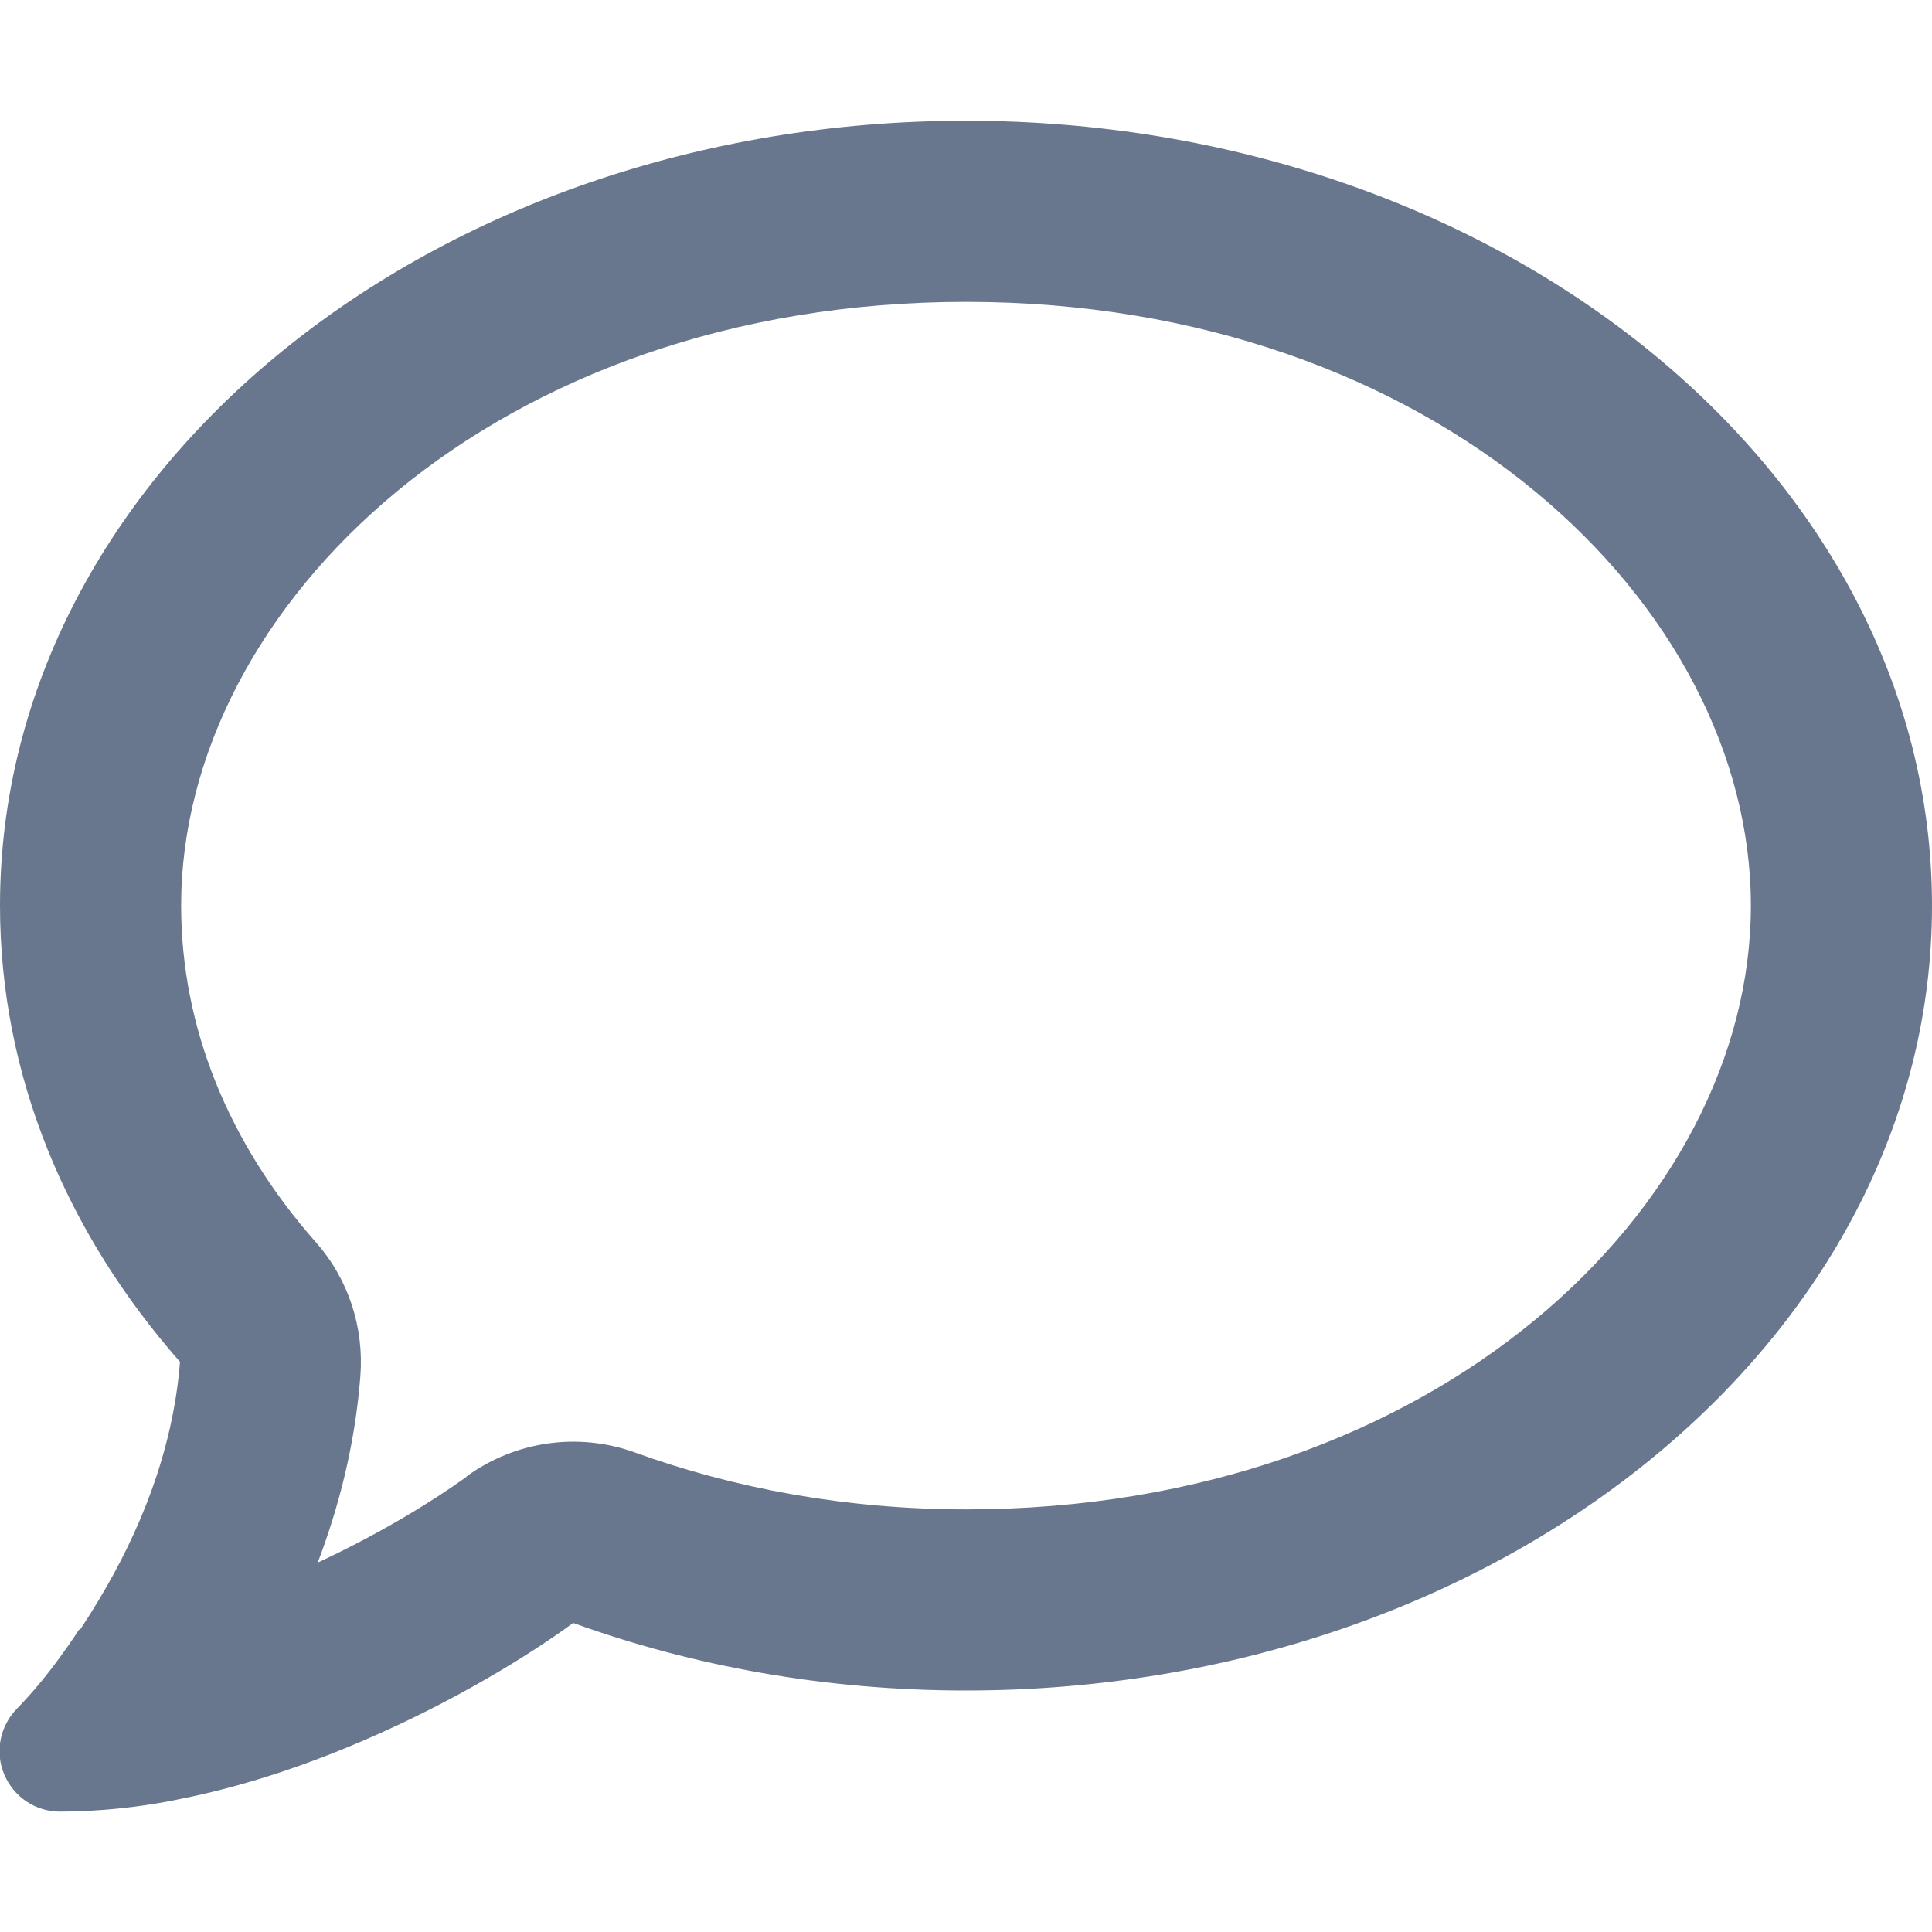
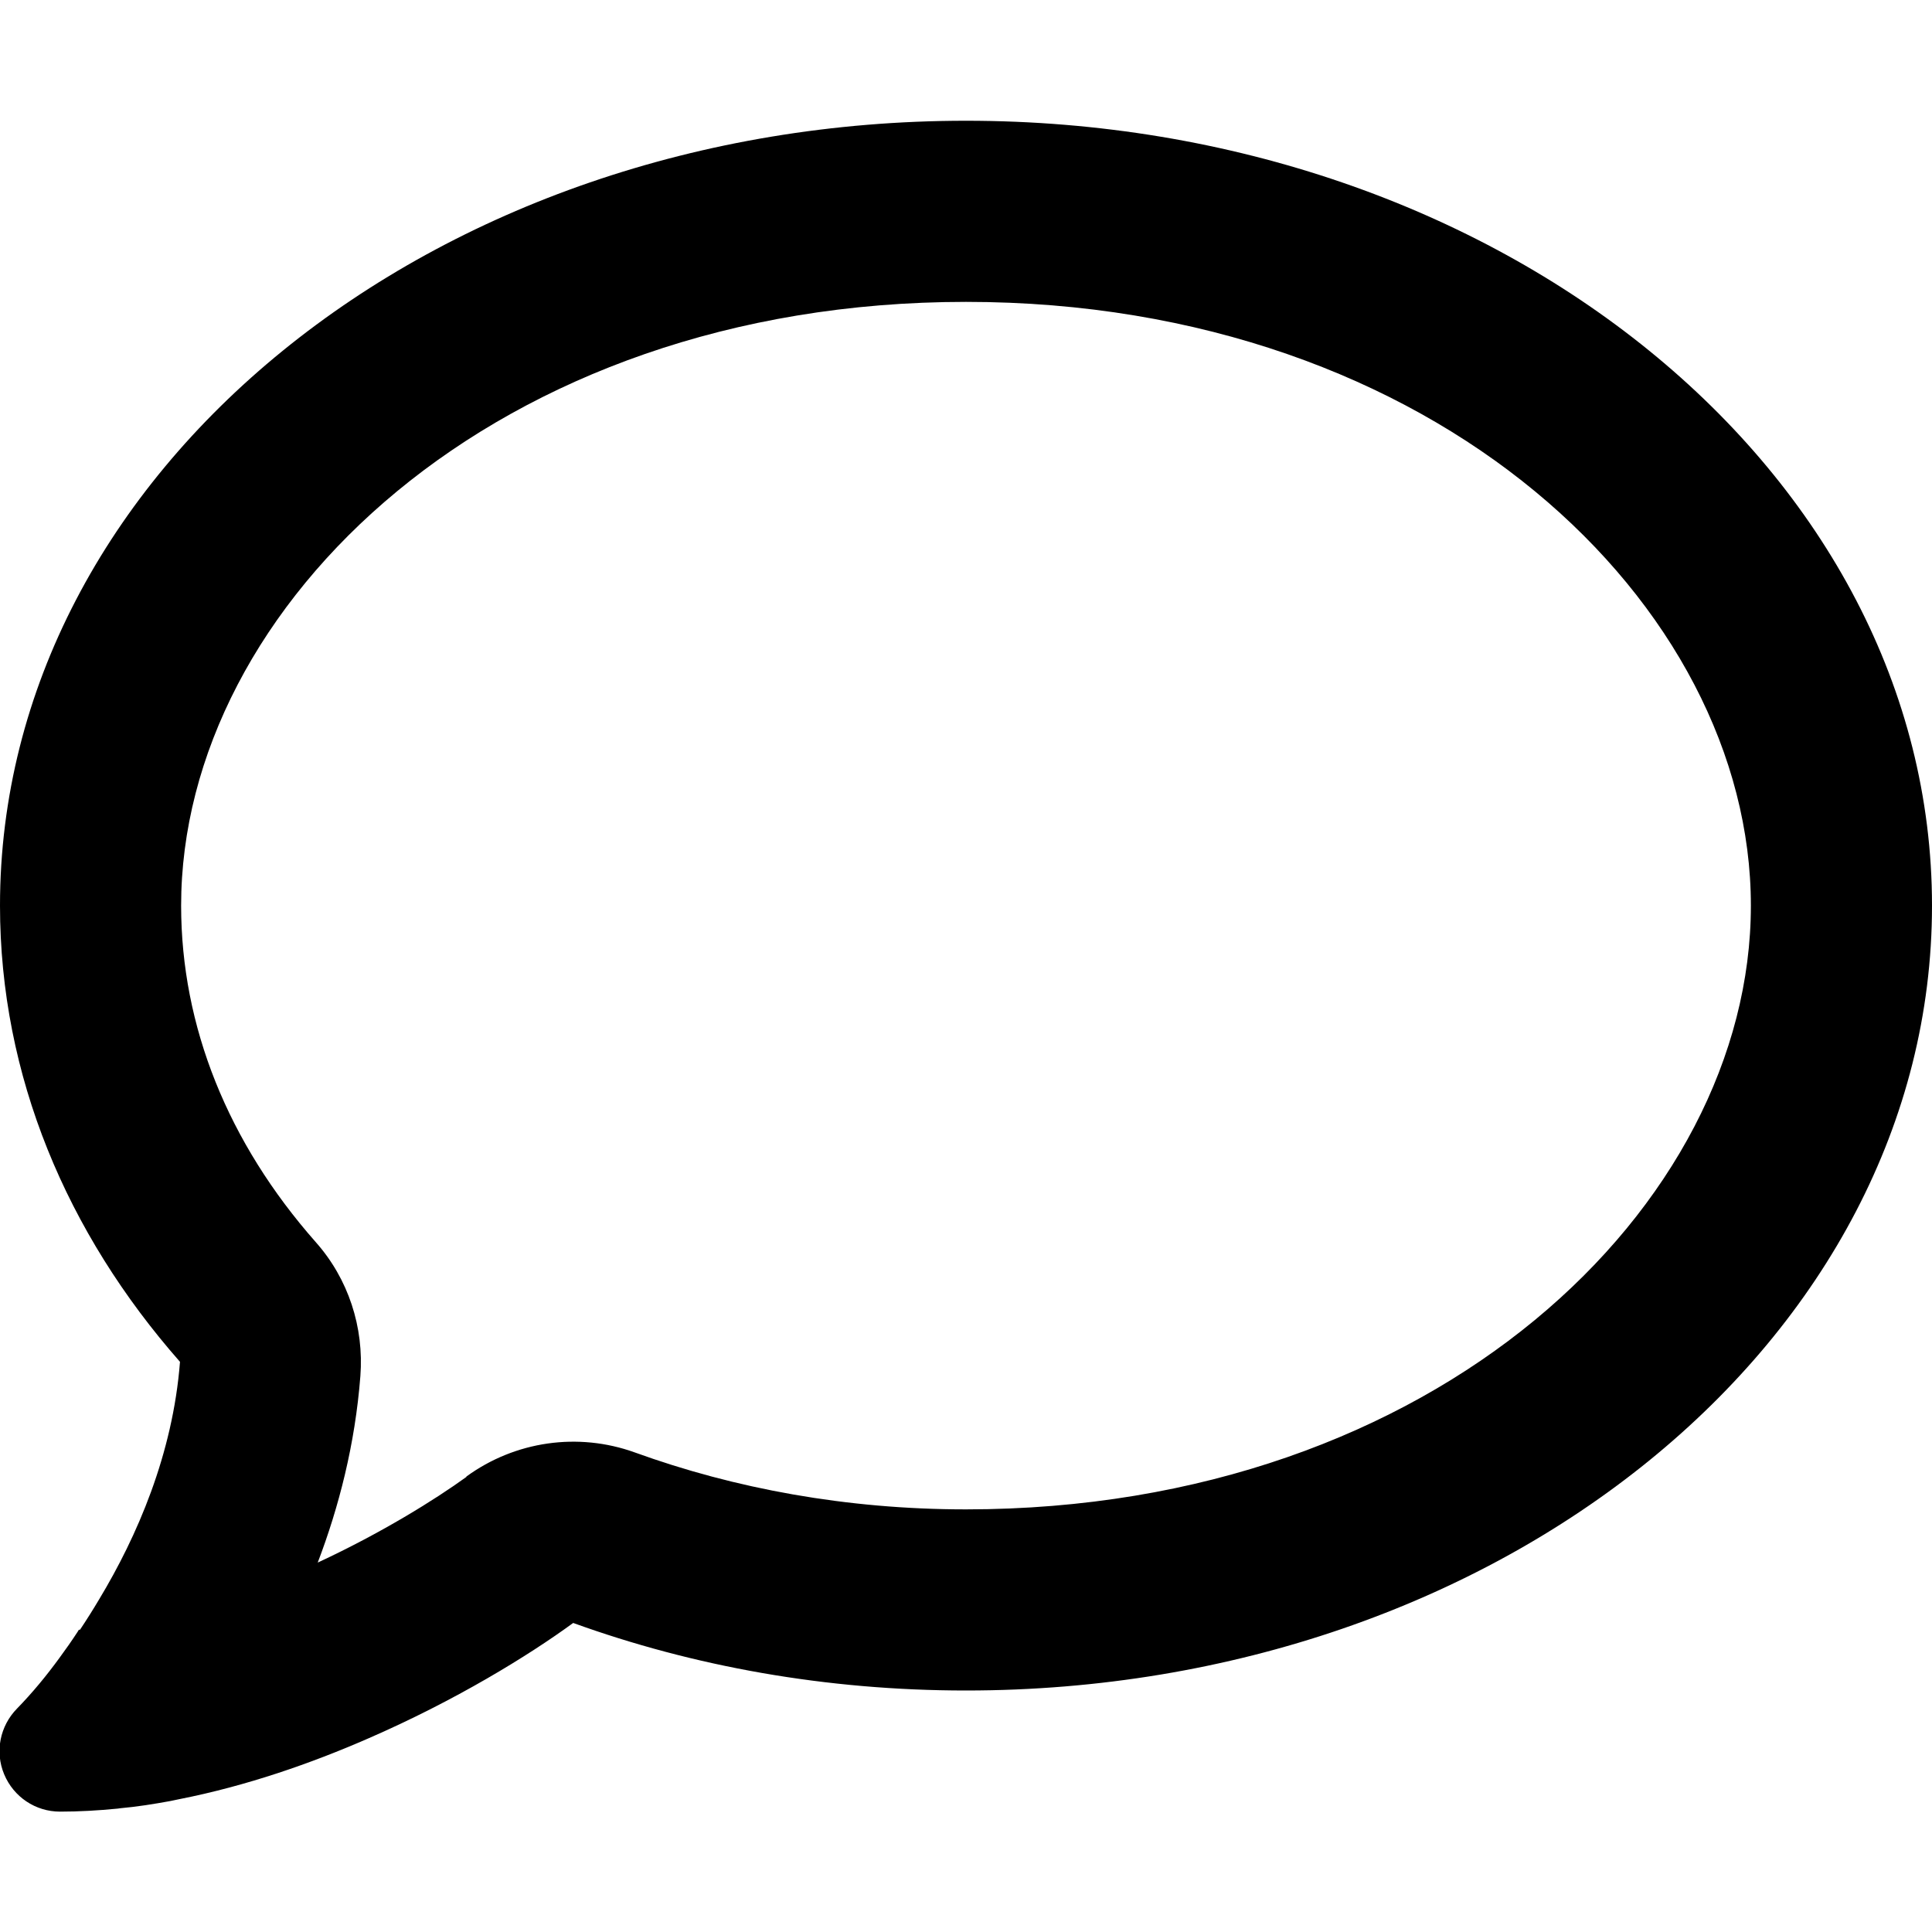
<svg xmlns="http://www.w3.org/2000/svg" viewBox="0 0 512 512" height="34" width="34">
-   <path fill="#68778d" d="M123.6 391.3c12.9-9.4 29.6-11.8 44.6-6.4c26.5 9.6 56.2 15.1 87.8 15.1c124.7 0 208-80.5 208-160s-83.3-160-208-160S48 160.5 48 240c0 32 12.4 62.8 35.7 89.2c8.6 9.7 12.8 22.5 11.8 35.5c-1.4 18.1-5.7 34.7-11.3 49.4c17-7.9 31.1-16.7 39.4-22.7zM21.2 431.9c1.8-2.7 3.5-5.4 5.1-8.1c10-16.6 19.5-38.4 21.4-62.9C17.7 326.8 0 285.1 0 240C0 125.1 114.6 32 256 32s256 93.1 256 208s-114.6 208-256 208c-37.1 0-72.3-6.4-104.1-17.9c-11.9 8.7-31.3 20.6-54.3 30.6c-15.1 6.6-32.3 12.6-50.1 16.1c-.8 .2-1.6 .3-2.4 .5c-4.4 .8-8.7 1.5-13.2 1.9c-.2 0-.5 .1-.7 .1c-5.1 .5-10.2 .8-15.3 .8c-6.5 0-12.3-3.9-14.8-9.9c-2.5-6-1.1-12.8 3.4-17.4c4.1-4.2 7.8-8.7 11.3-13.5c1.7-2.3 3.3-4.6 4.8-6.9c.1-.2 .2-.3 .3-.5z" />
+   <path d="M123.6 391.3c12.9-9.4 29.6-11.8 44.6-6.4c26.5 9.6 56.2 15.1 87.8 15.1c124.7 0 208-80.5 208-160s-83.3-160-208-160S48 160.5 48 240c0 32 12.4 62.8 35.7 89.2c8.6 9.7 12.8 22.5 11.8 35.5c-1.4 18.1-5.7 34.7-11.3 49.4c17-7.9 31.1-16.7 39.4-22.7zM21.2 431.9c1.8-2.7 3.5-5.4 5.1-8.1c10-16.6 19.5-38.4 21.4-62.9C17.7 326.8 0 285.1 0 240C0 125.1 114.6 32 256 32s256 93.1 256 208s-114.6 208-256 208c-37.1 0-72.3-6.4-104.1-17.9c-11.9 8.7-31.3 20.6-54.3 30.6c-15.1 6.6-32.3 12.6-50.1 16.1c-.8 .2-1.6 .3-2.4 .5c-4.4 .8-8.7 1.5-13.2 1.9c-.2 0-.5 .1-.7 .1c-5.1 .5-10.2 .8-15.3 .8c-6.5 0-12.3-3.9-14.8-9.9c-2.5-6-1.1-12.8 3.4-17.4c4.1-4.2 7.8-8.7 11.3-13.5c1.7-2.3 3.3-4.6 4.8-6.9c.1-.2 .2-.3 .3-.5z" />
</svg>
